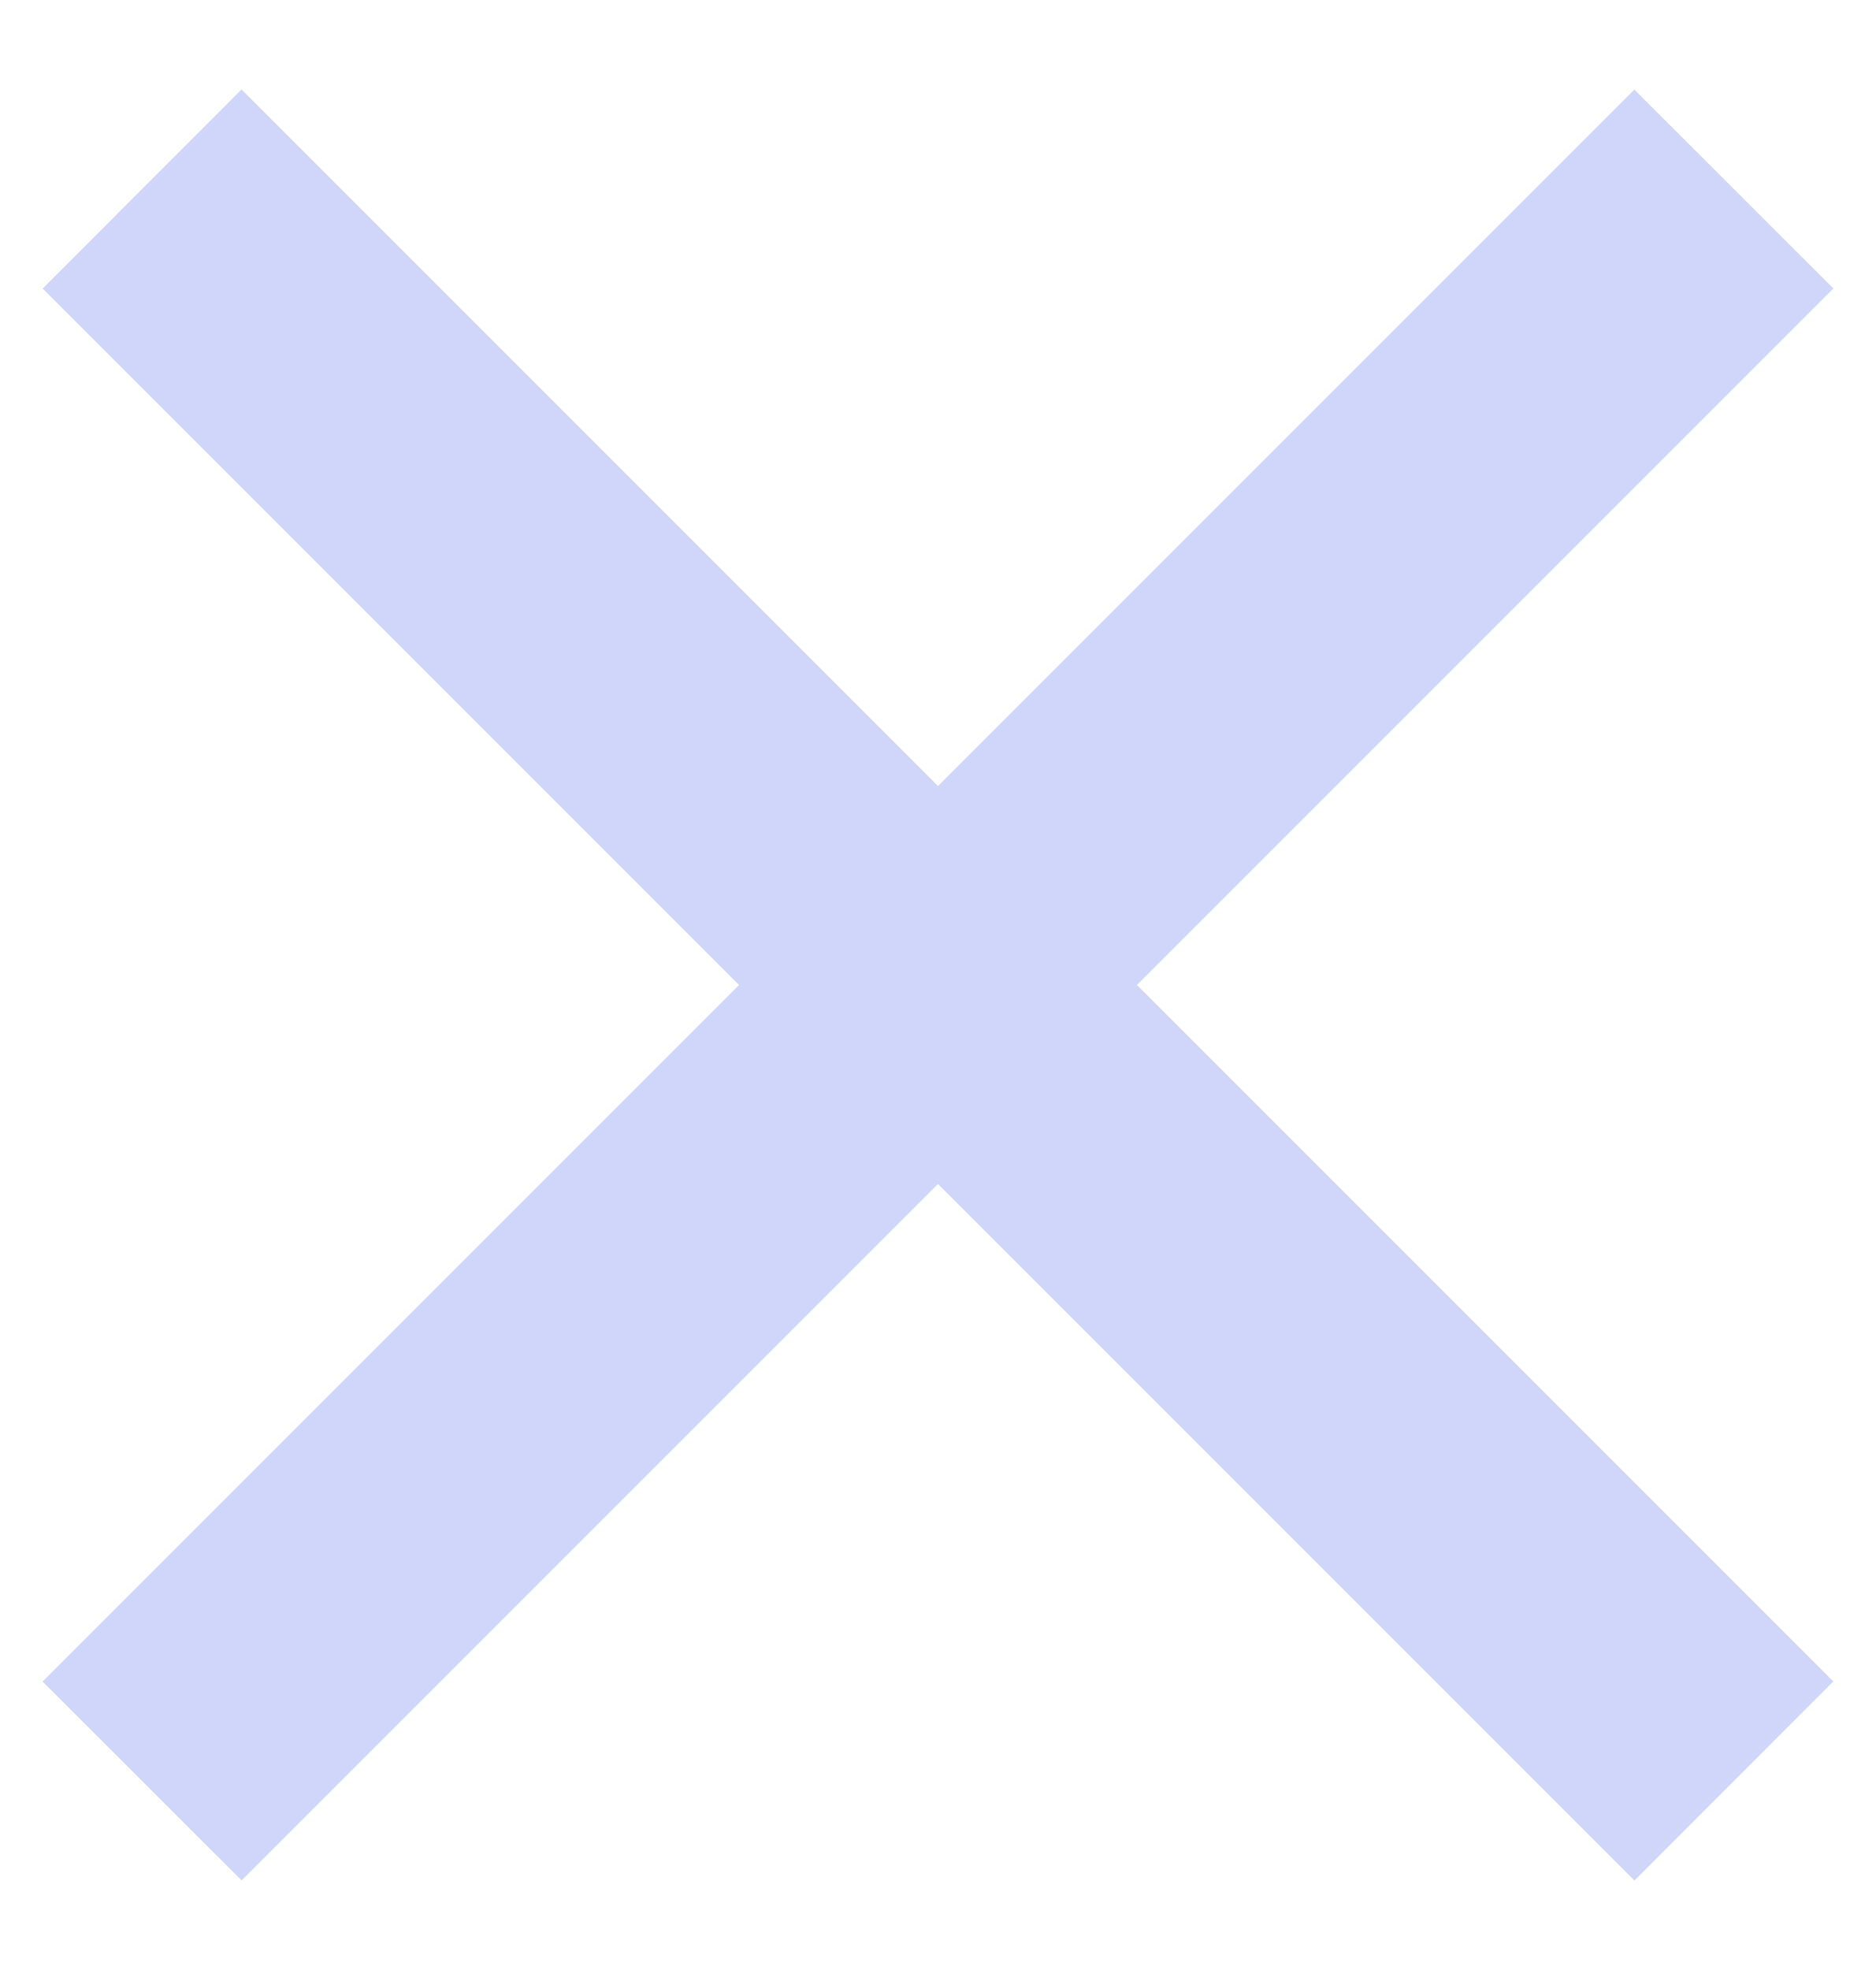
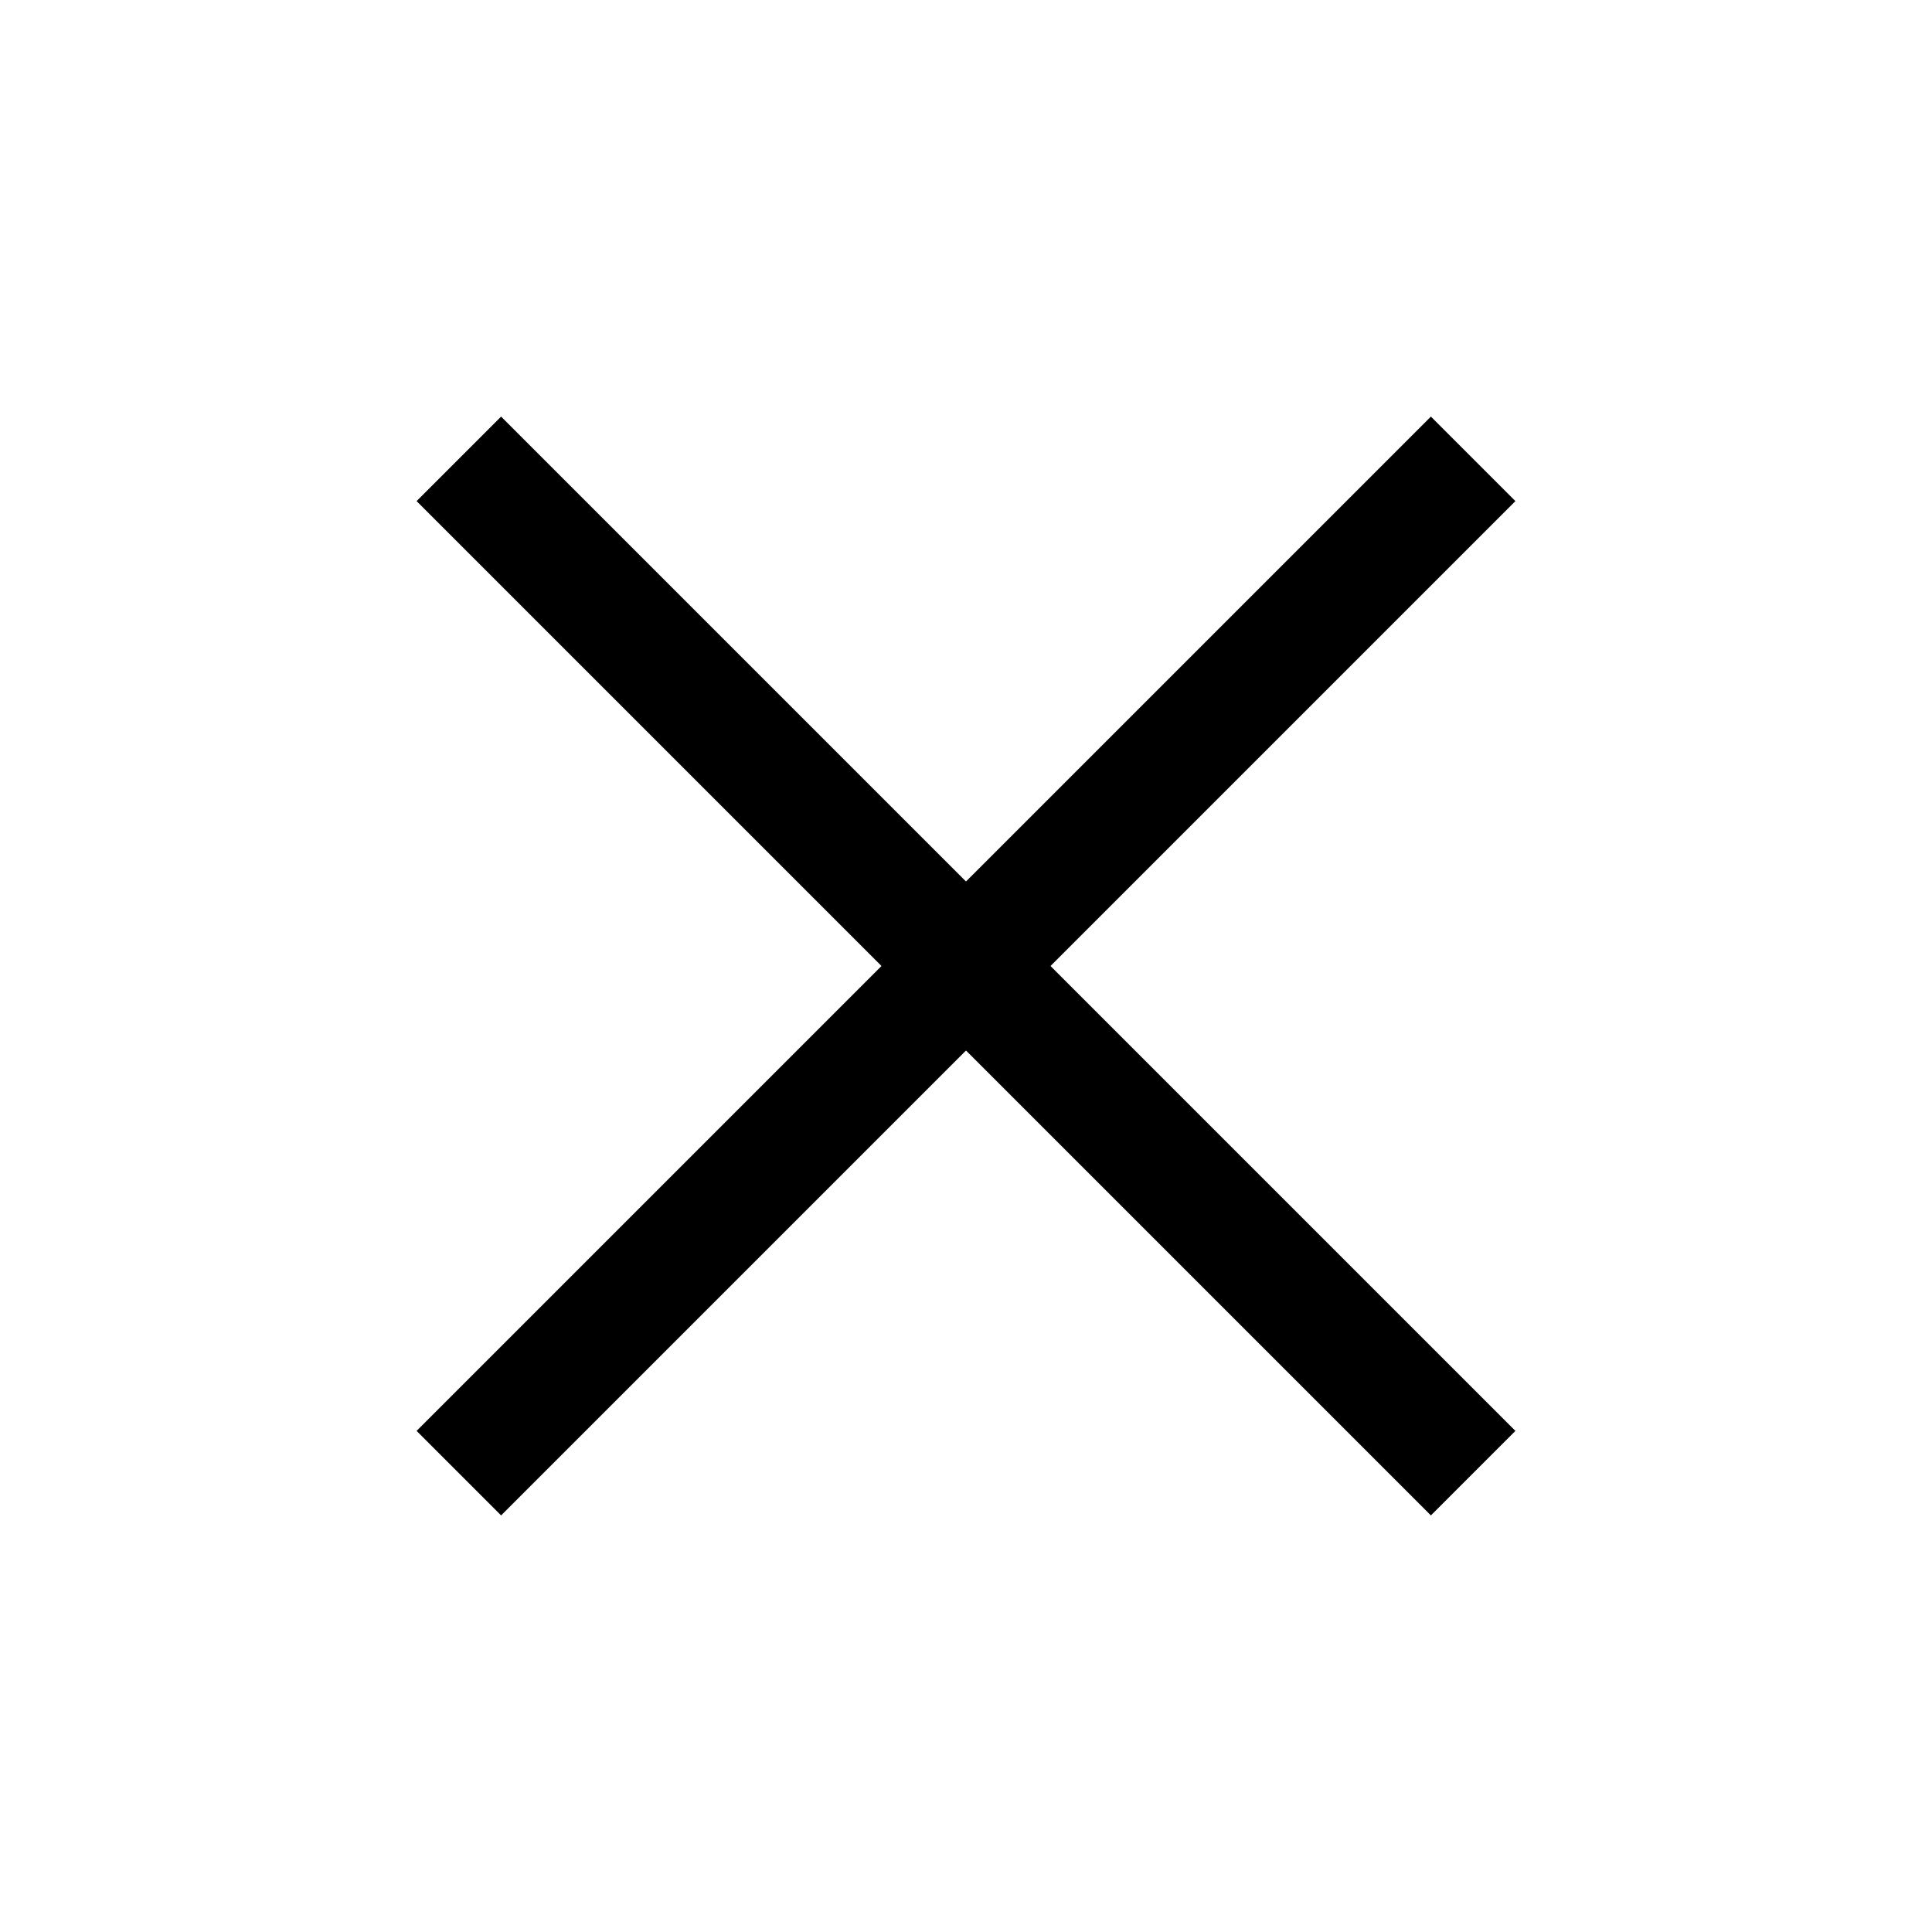
- <svg xmlns="http://www.w3.org/2000/svg" width="20" height="21">
-   <g fill="#D0D6F9" fill-rule="evenodd">
-     <path d="M2.575.954l16.97 16.97-2.12 2.122L.455 3.076z" />
-     <path d="M.454 17.925L17.424.955l2.122 2.12-16.97 16.97z" />
-   </g>
+ <svg xmlns="http://www.w3.org/2000/svg" height="48" width="48">
+   <path d="m12.45 37.65-2.1-2.1L21.9 24 10.35 12.45l2.1-2.1L24 21.9l11.55-11.55 2.1 2.1L26.1 24l11.55 11.55-2.1 2.1L24 26.1Z" />
</svg>
